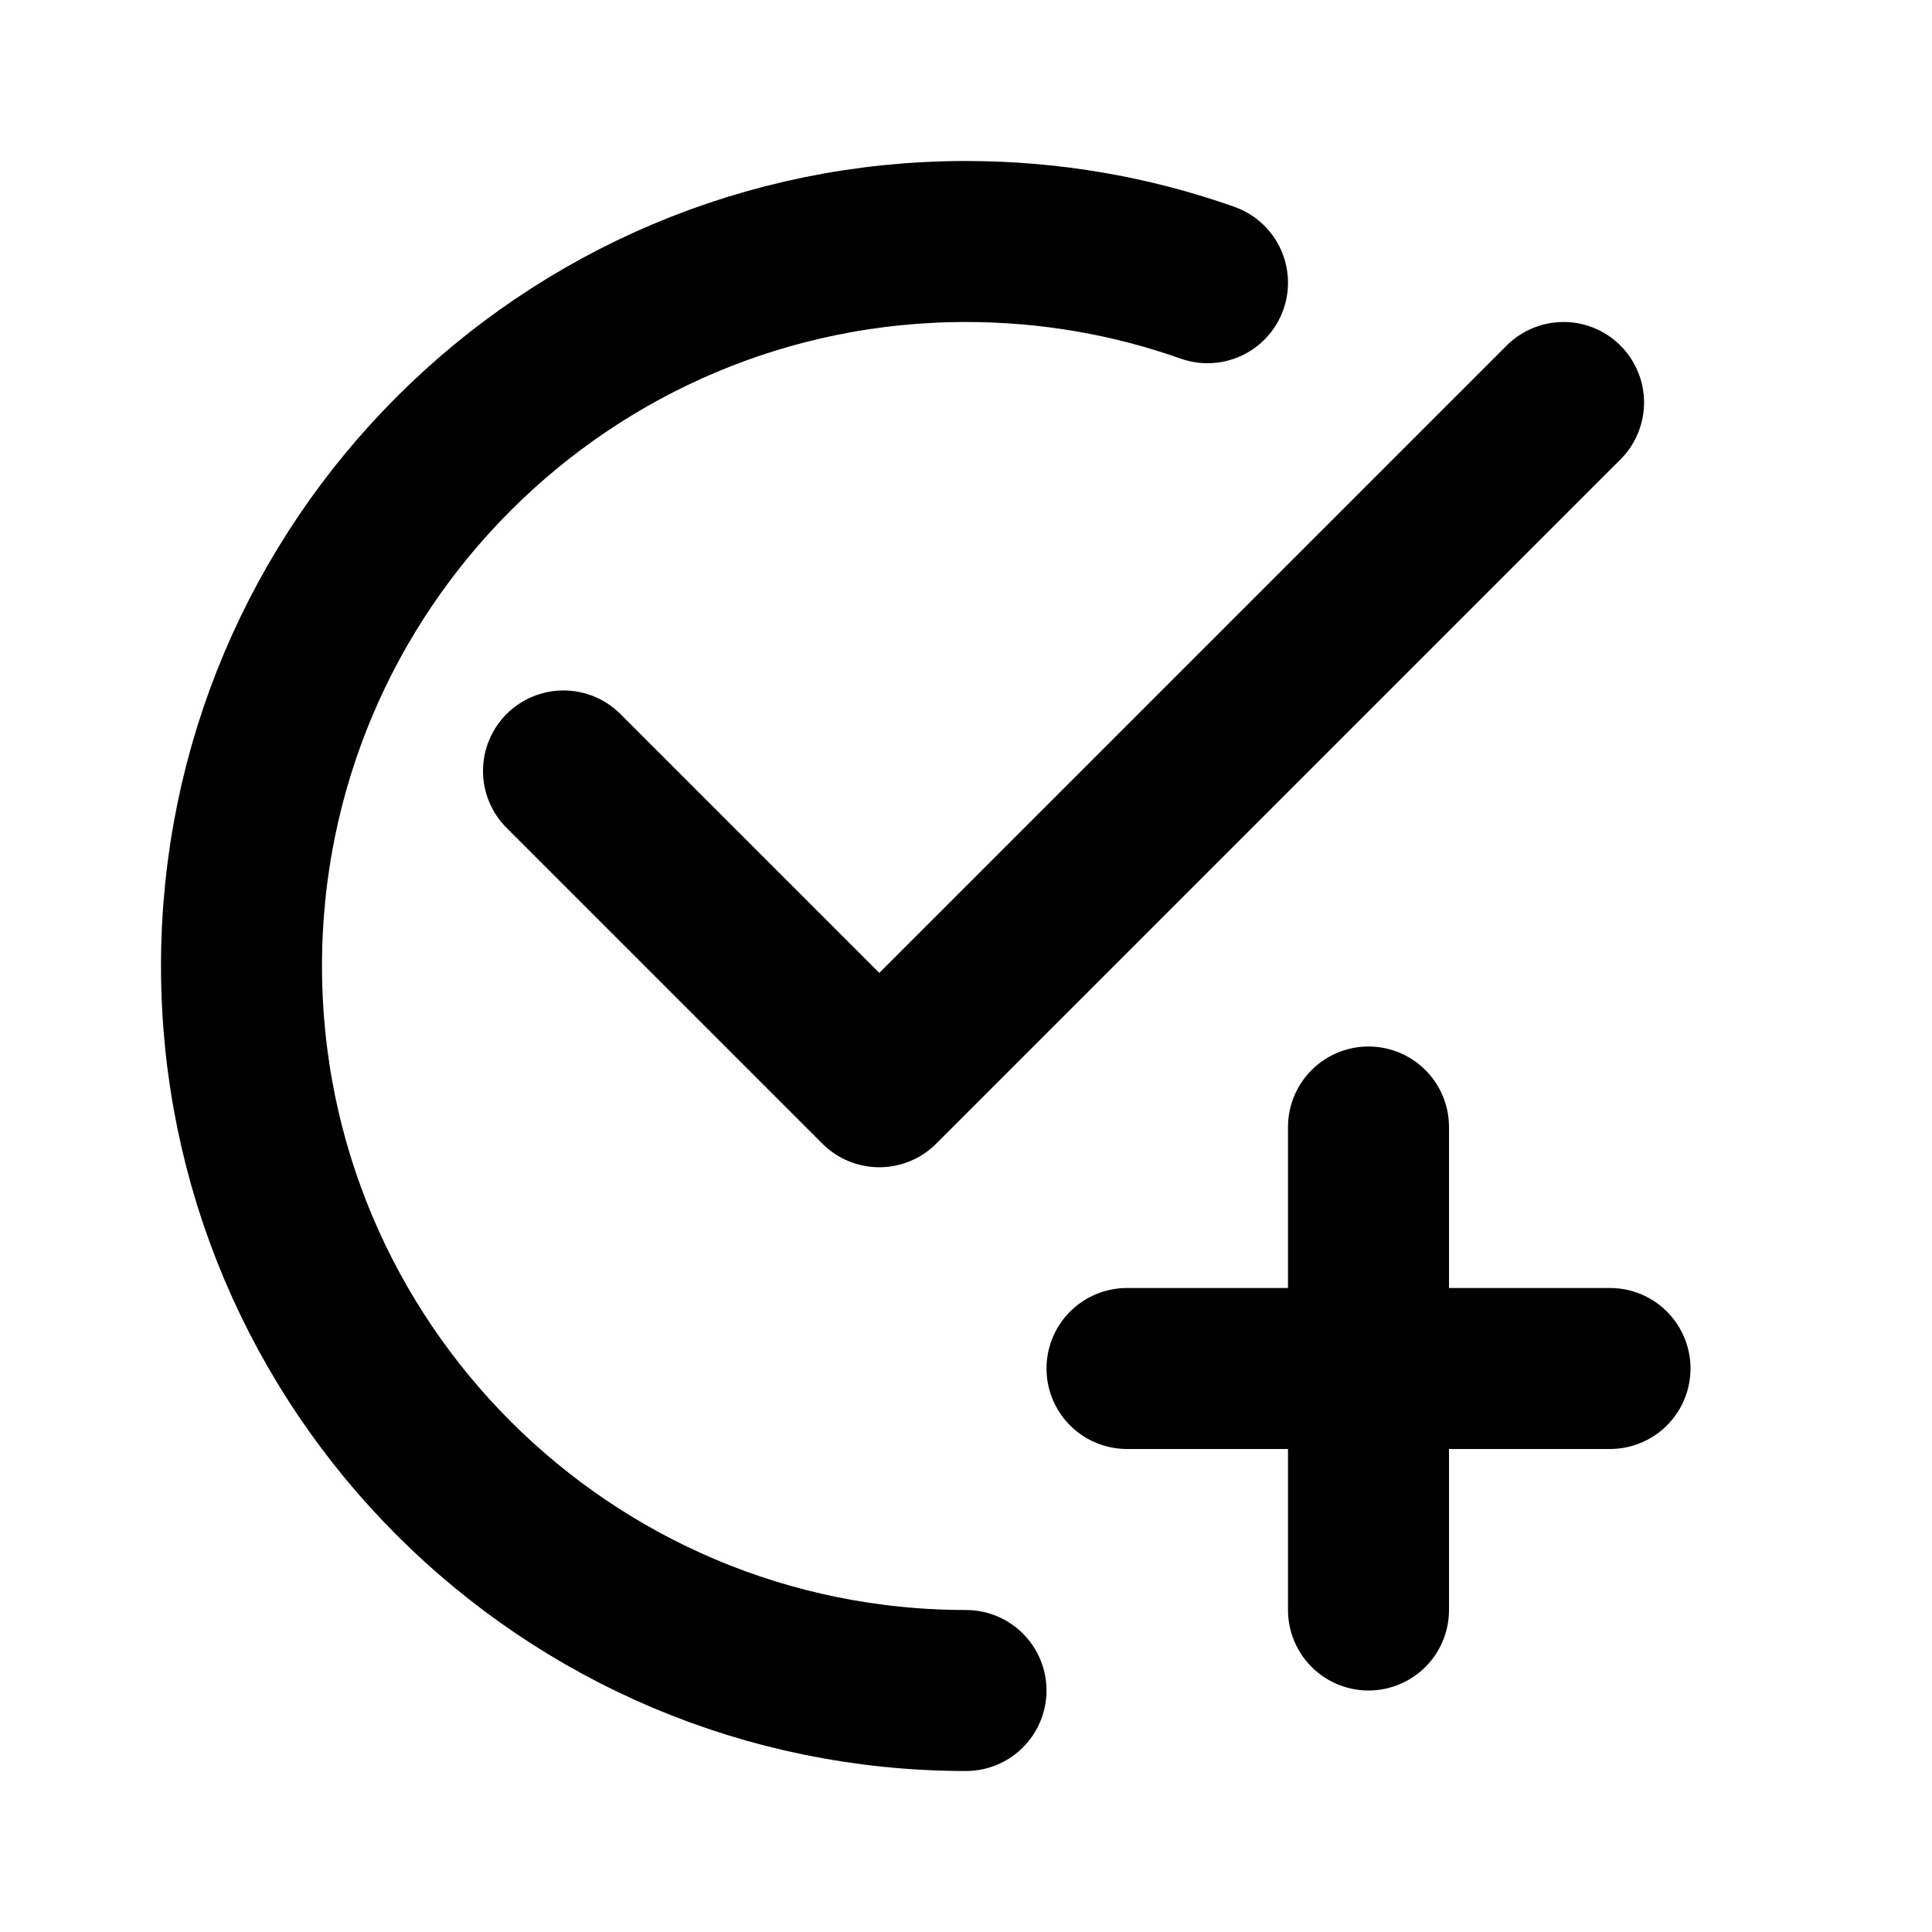
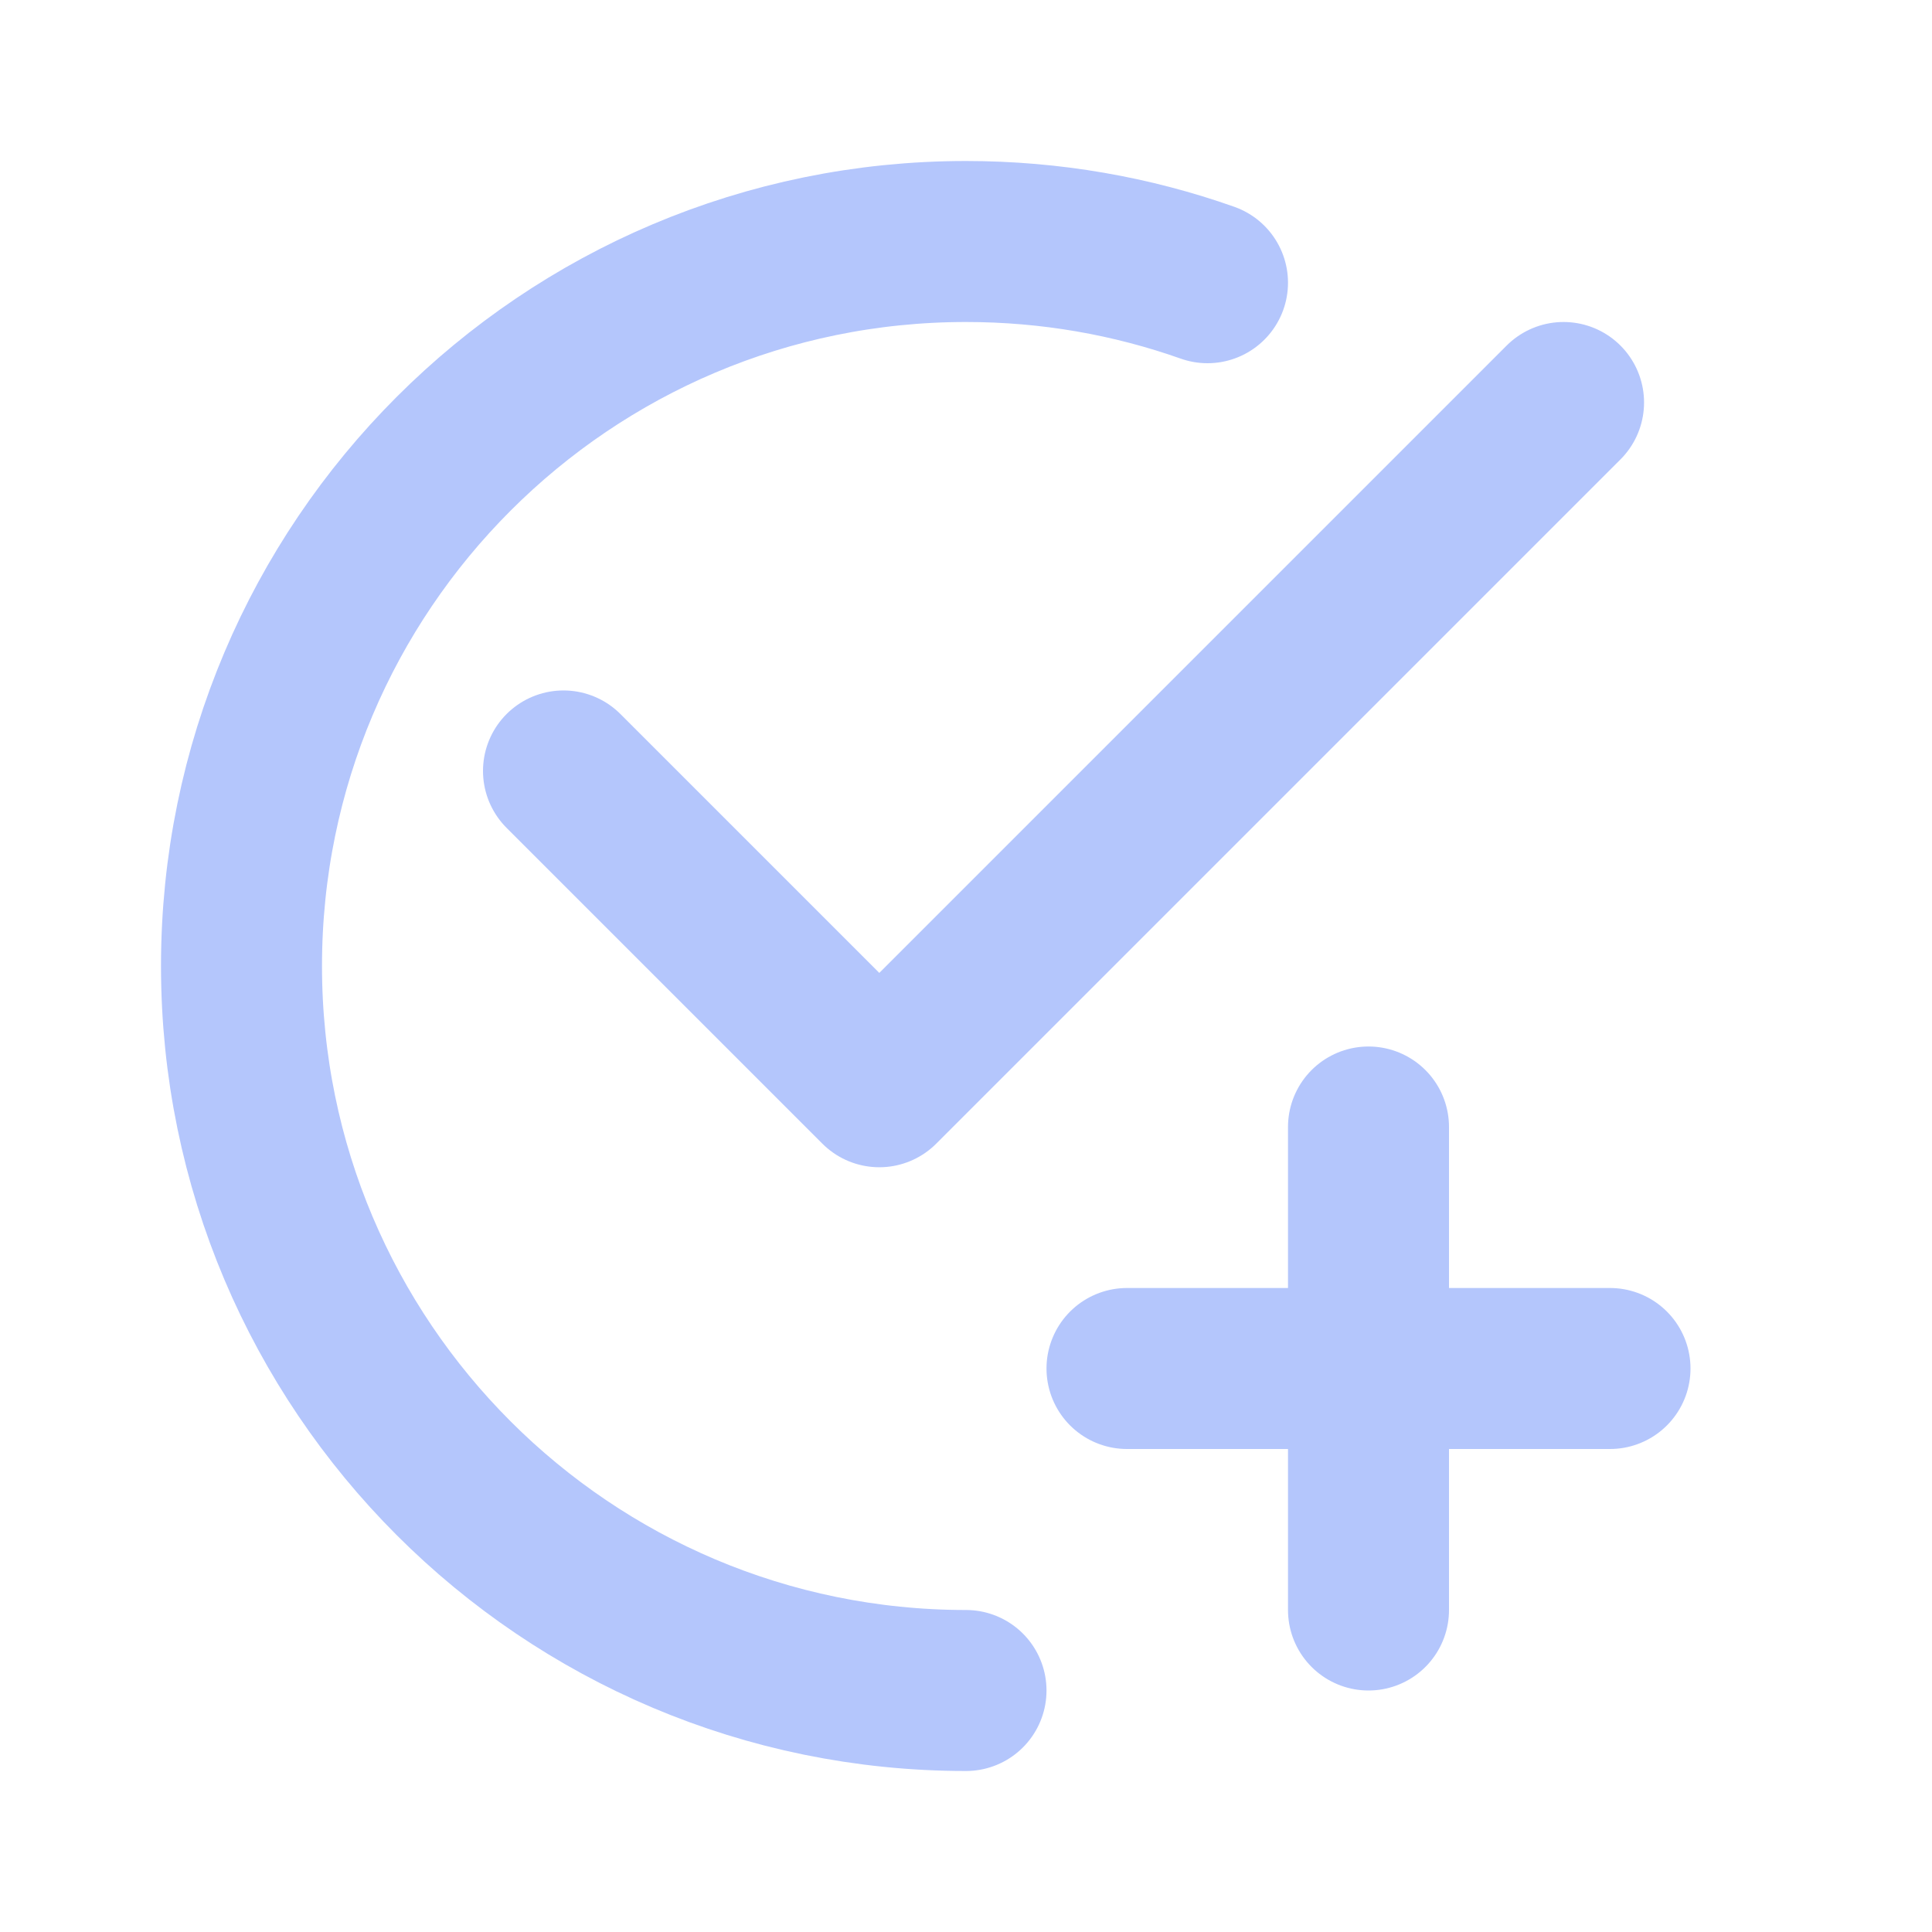
<svg xmlns="http://www.w3.org/2000/svg" aria-hidden="true" width="24" height="24" fill="none" viewBox="0 0 24 24">
-   <path stroke="black" stroke-linecap="round" stroke-linejoin="round" stroke-width="2" d="M12 21a9 9 0 1 1 0-18c1.052 0 2.062.18 3 .512M7 9.577l3.923 3.923 8.5-8.5M17 14v6m-3-3h6" />
+   <path stroke="rgb(180, 198, 252)" stroke-linecap="round" stroke-linejoin="round" stroke-width="2" d="M12 21a9 9 0 1 1 0-18c1.052 0 2.062.18 3 .512M7 9.577l3.923 3.923 8.5-8.5M17 14v6m-3-3h6" />
</svg>
